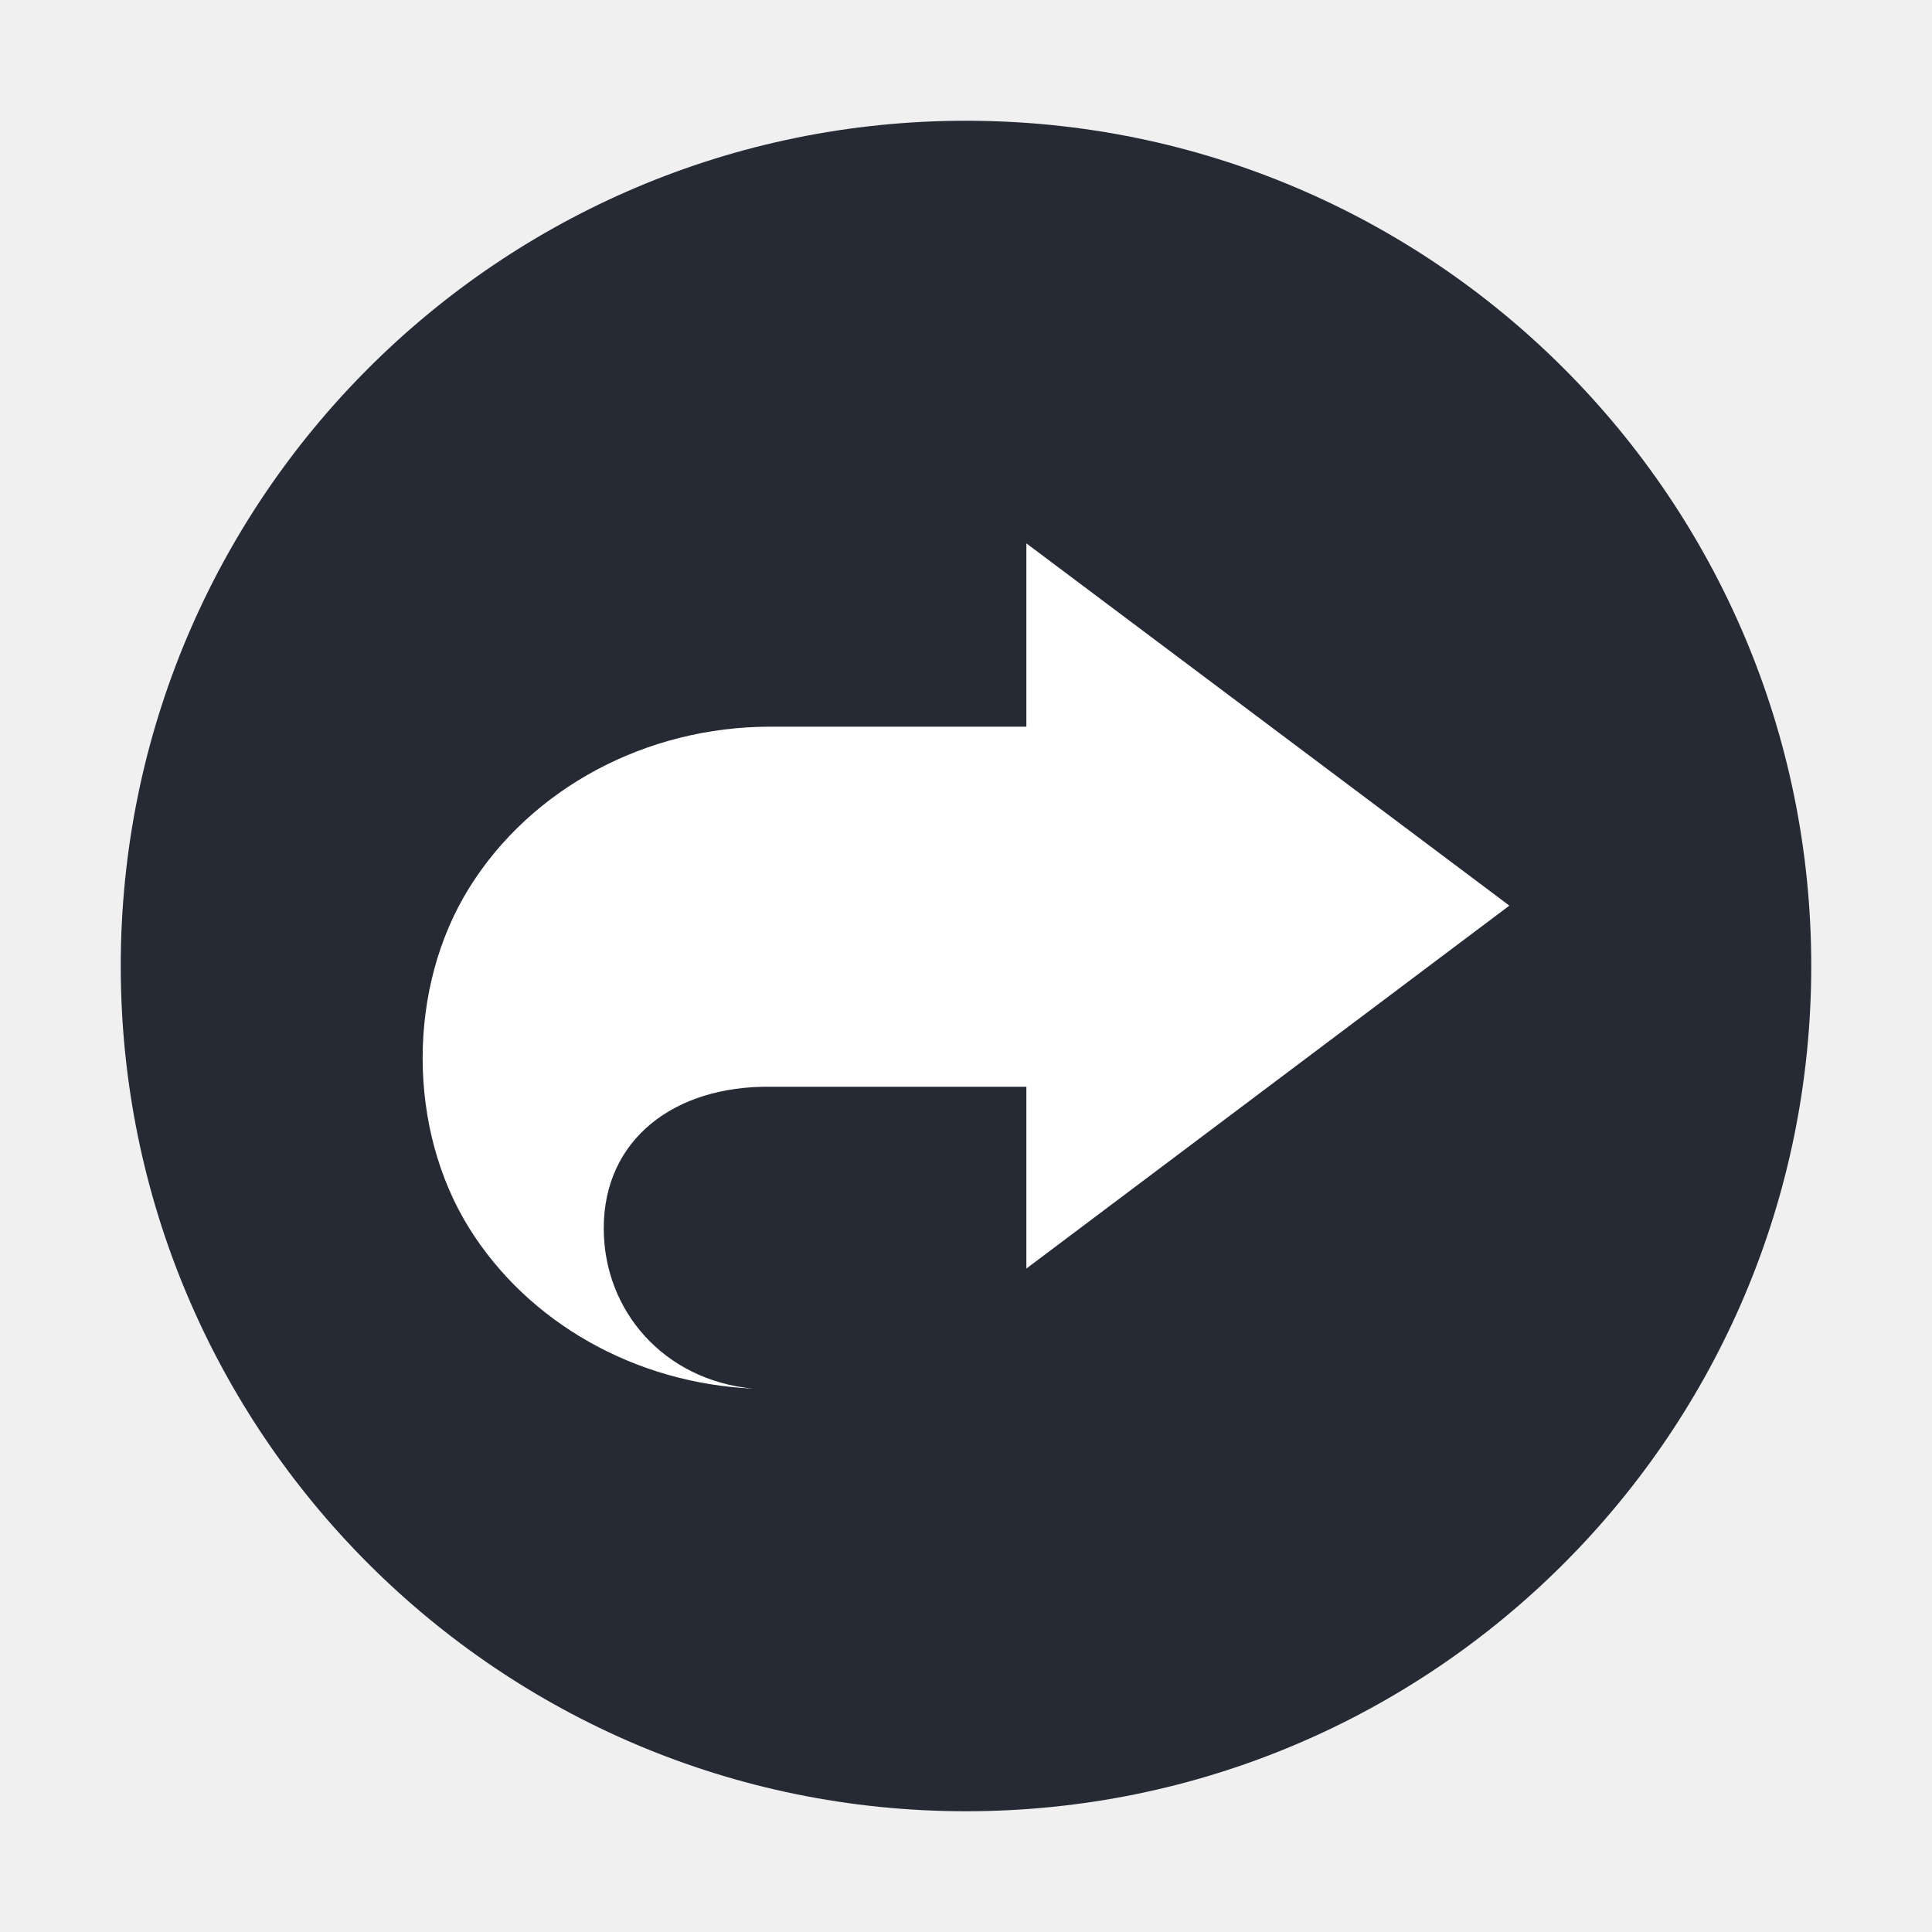
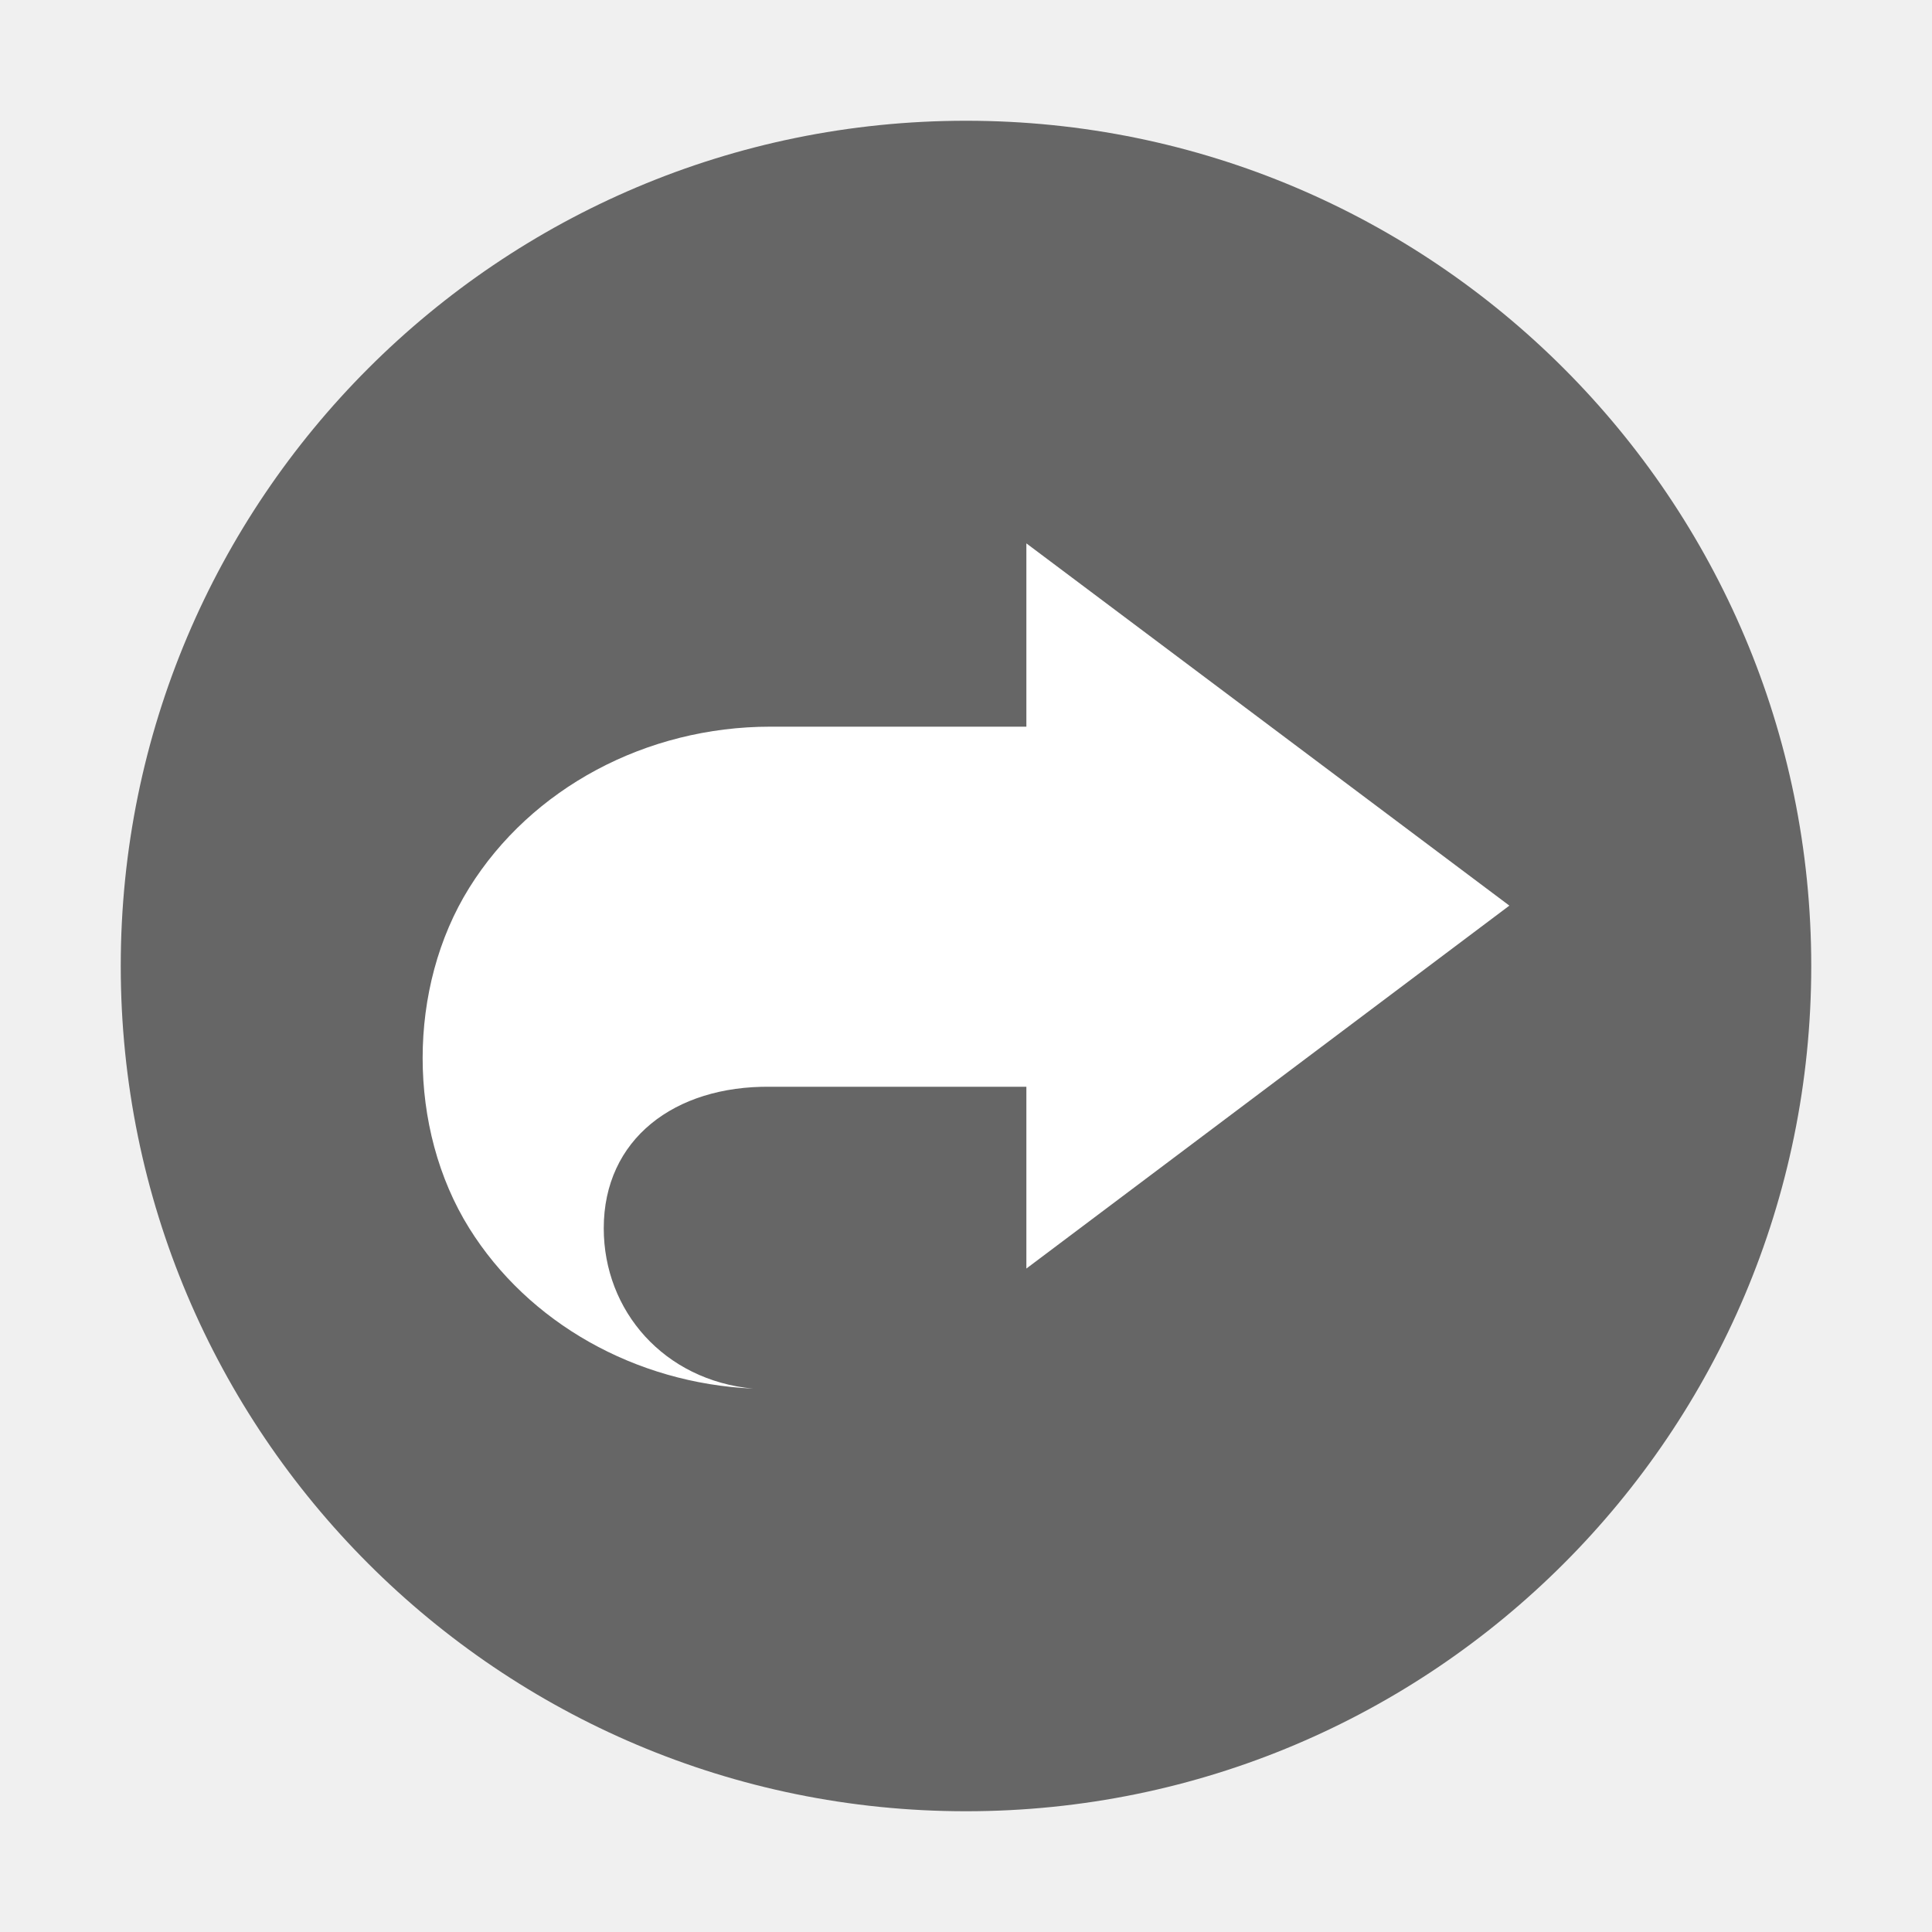
<svg xmlns="http://www.w3.org/2000/svg" width="32" height="32" version="1.1" viewBox="0 0 32 32">
-   <circle style="fill:#252a35" cx="16" cy="16" r="14" />
+   <circle style="fill:#666666" cx="16" cy="16" r="14" />
  <path style="fill:#ffffff;fill-rule:evenodd" d="m 17,9 0,3.036 -4.24,0 c -2.058,1.12e-4 -3.959,1.018 -4.988,2.669 -1.029,1.652 -1.029,3.987 0,5.638 C 8.751,21.911 10.521,22.911 12.473,23 11.001,22.863 10,21.715 10,20.344 10,18.87 11.169,17.982 12.76,18 L 17,18 17,21.011 25,15 Z" />
</svg>
